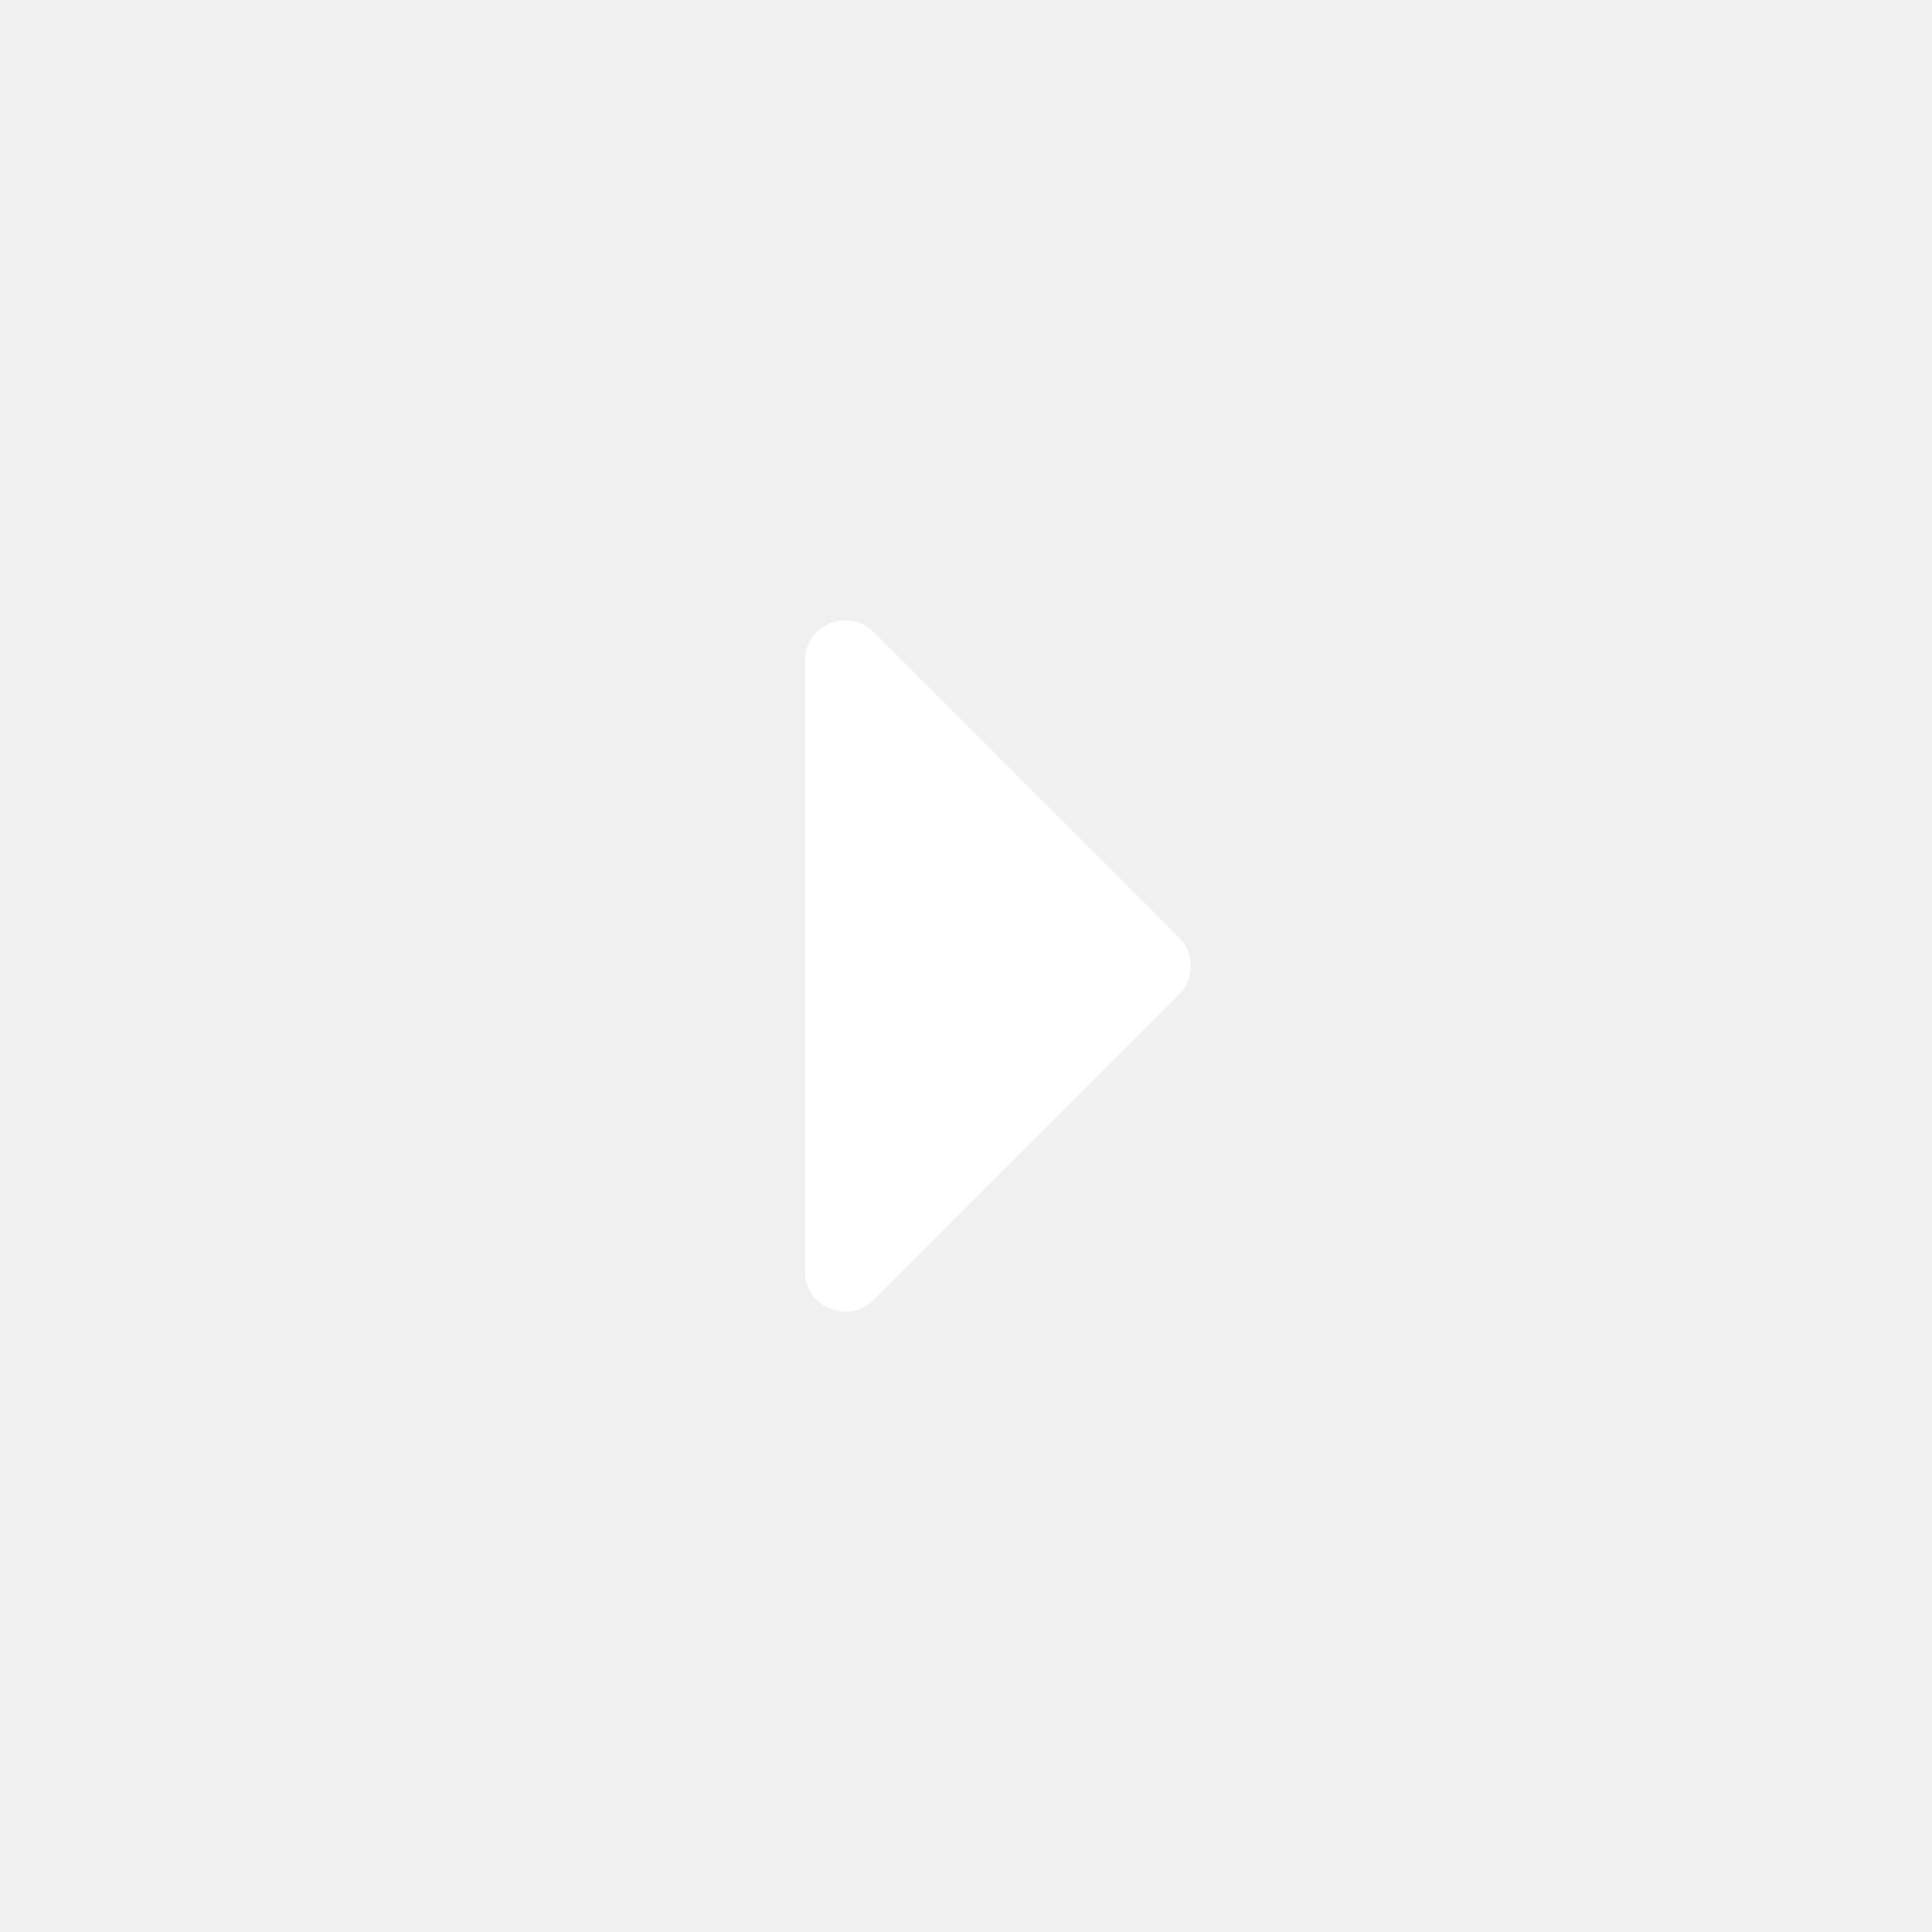
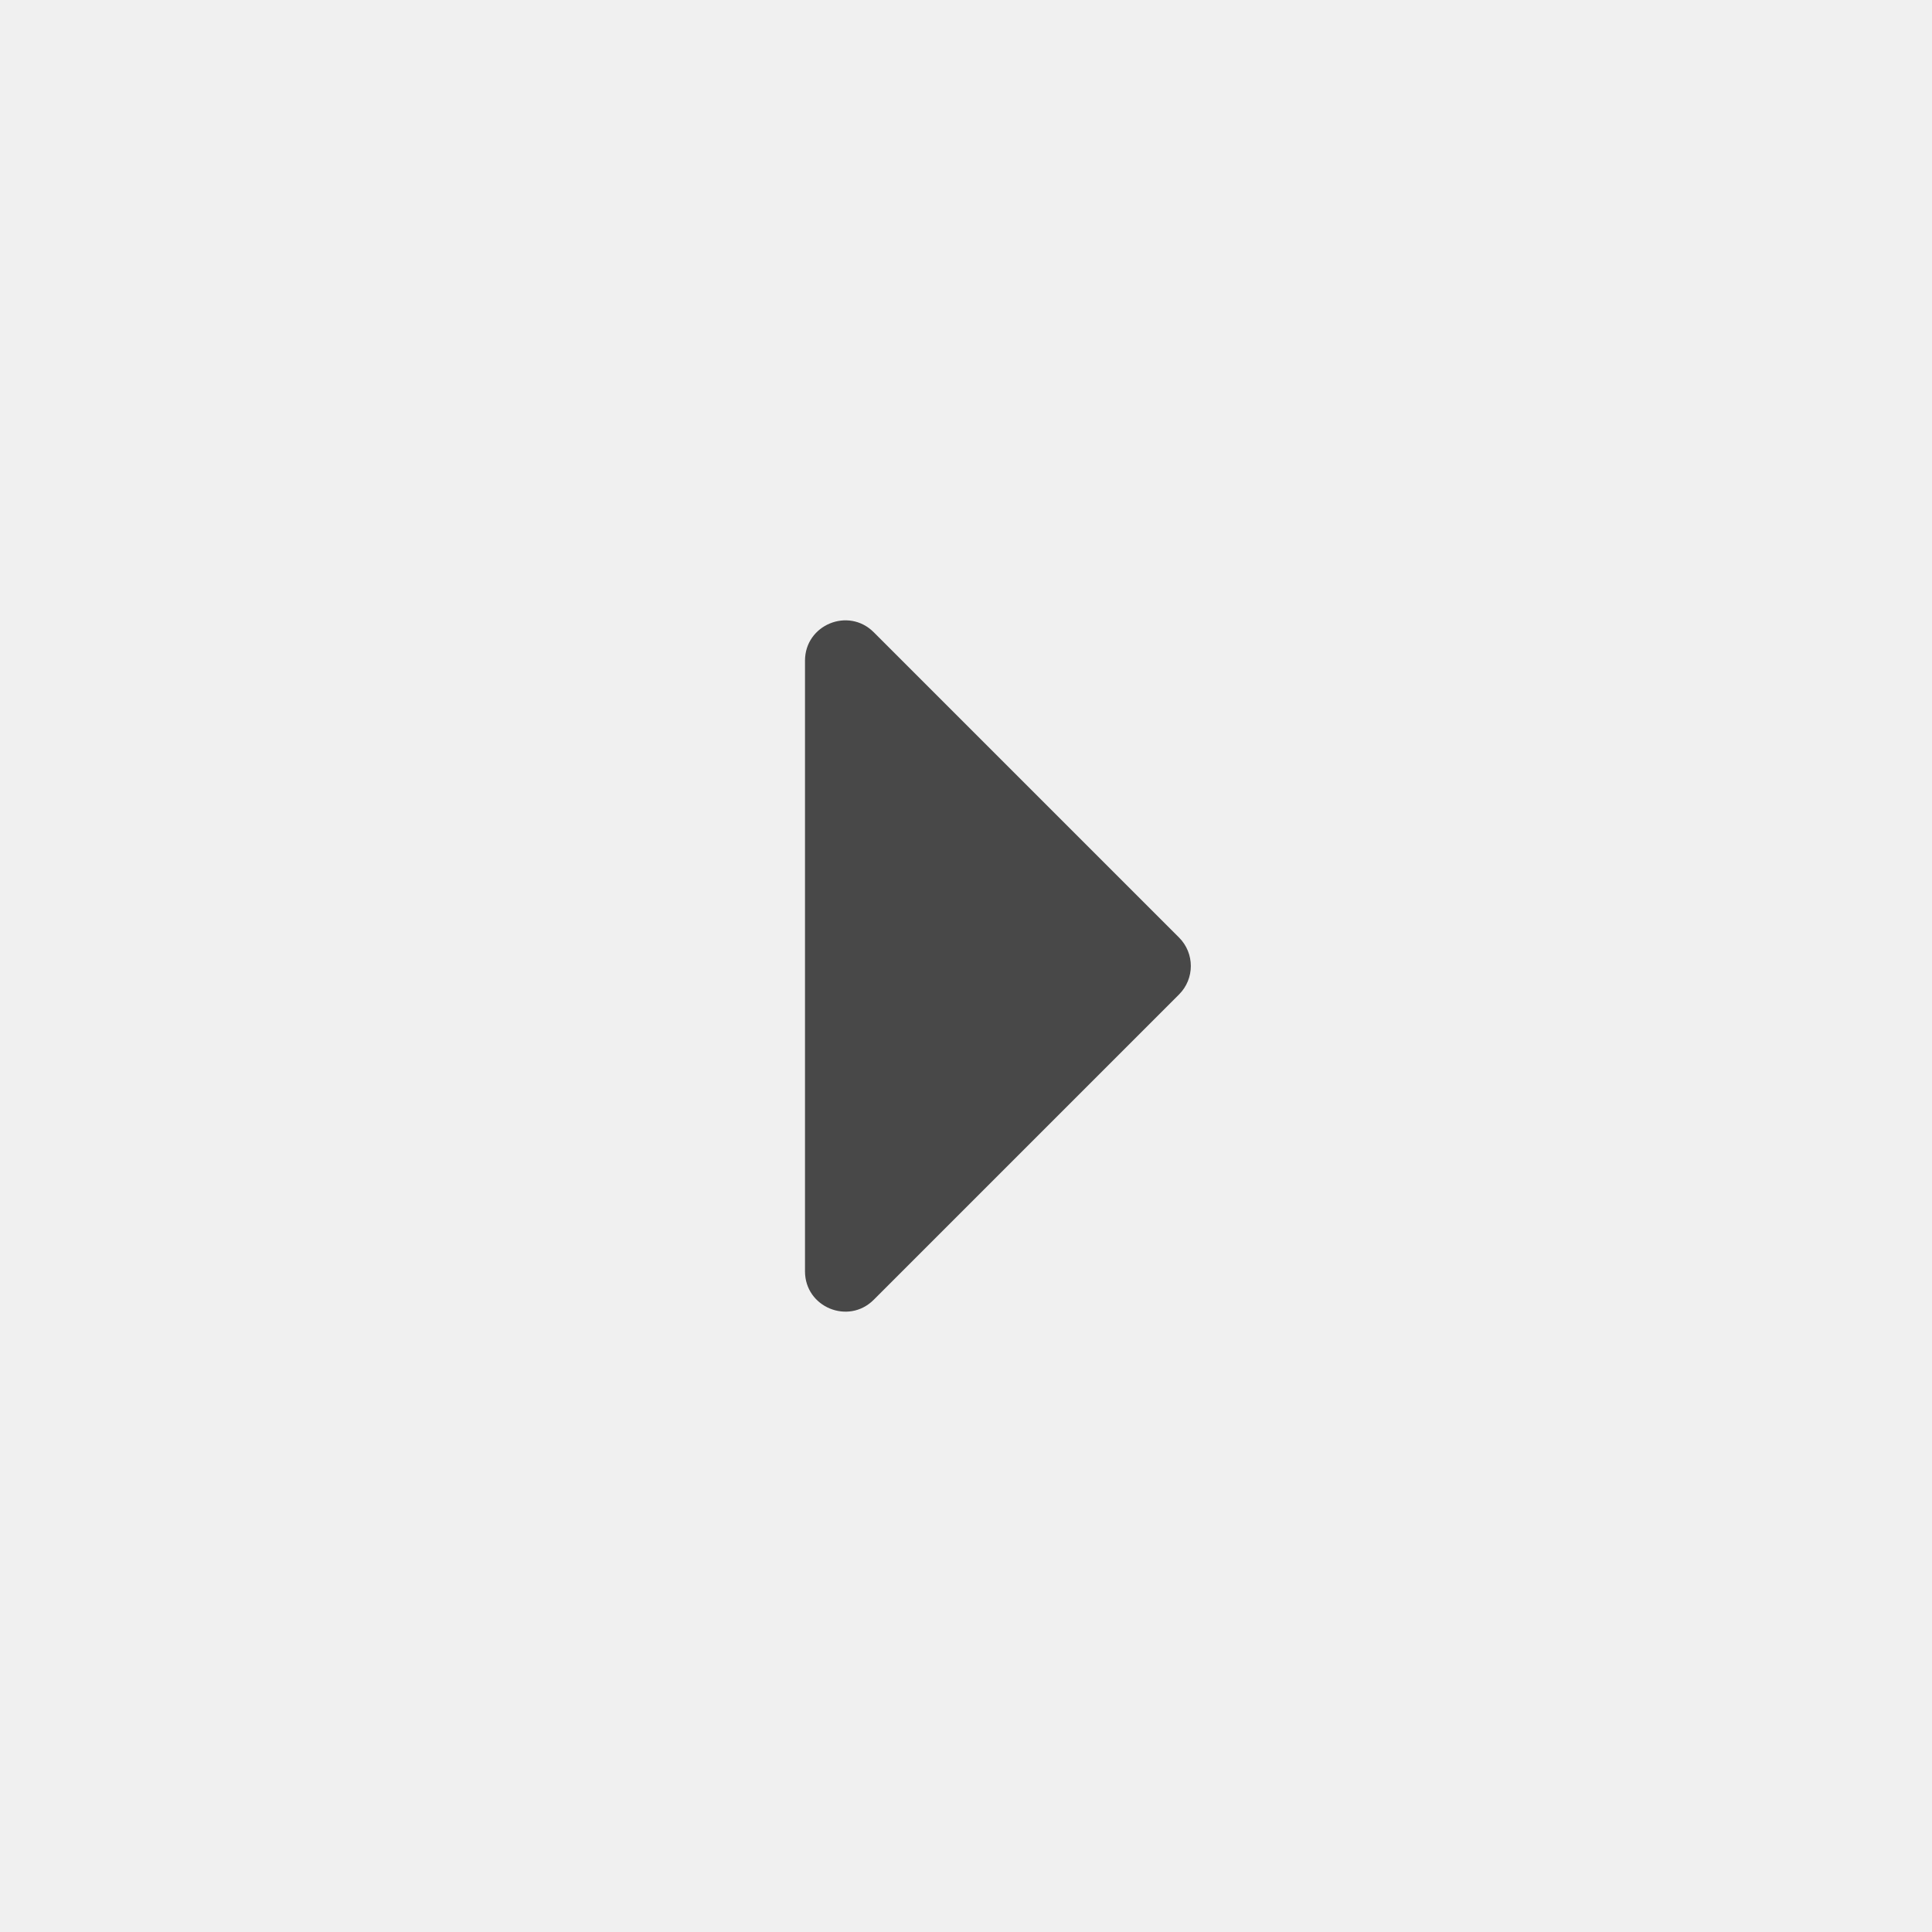
<svg xmlns="http://www.w3.org/2000/svg" width="96" height="96" viewBox="0 0 96 96" fill="none">
-   <g clip-path="url(#clip0_40_121)">
-     <path d="M40 63.172C40 64.953 42.154 65.846 43.414 64.586L58.586 49.414C59.367 48.633 59.367 47.367 58.586 46.586L43.414 31.414C42.154 30.154 40 31.047 40 32.828V63.172Z" fill="white" />
+   <g clip-path="url(#clip0_27_8)">
+     <mask id="mask0_27_8" style="mask-type:luminance" maskUnits="userSpaceOnUse" x="0" y="0" width="96" height="96">
+       <path d="M96 0H0V96H96V0Z" fill="white" />
+     </mask>
+     <g mask="url(#mask0_27_8)">
+       <path d="M40 63.172C40 64.953 42.154 65.846 43.414 64.586L58.586 49.414C59.367 48.633 59.367 47.367 58.586 46.586L43.414 31.414C42.154 30.154 40 31.047 40 32.828V63.172Z" fill="black" fill-opacity="0.7" />
+     </g>
  </g>
  <defs>
-     <clipPath id="clip0_40_121">
+     <clipPath id="clip0_27_8">
      <rect width="96" height="96" fill="white" />
    </clipPath>
  </defs>
</svg>
